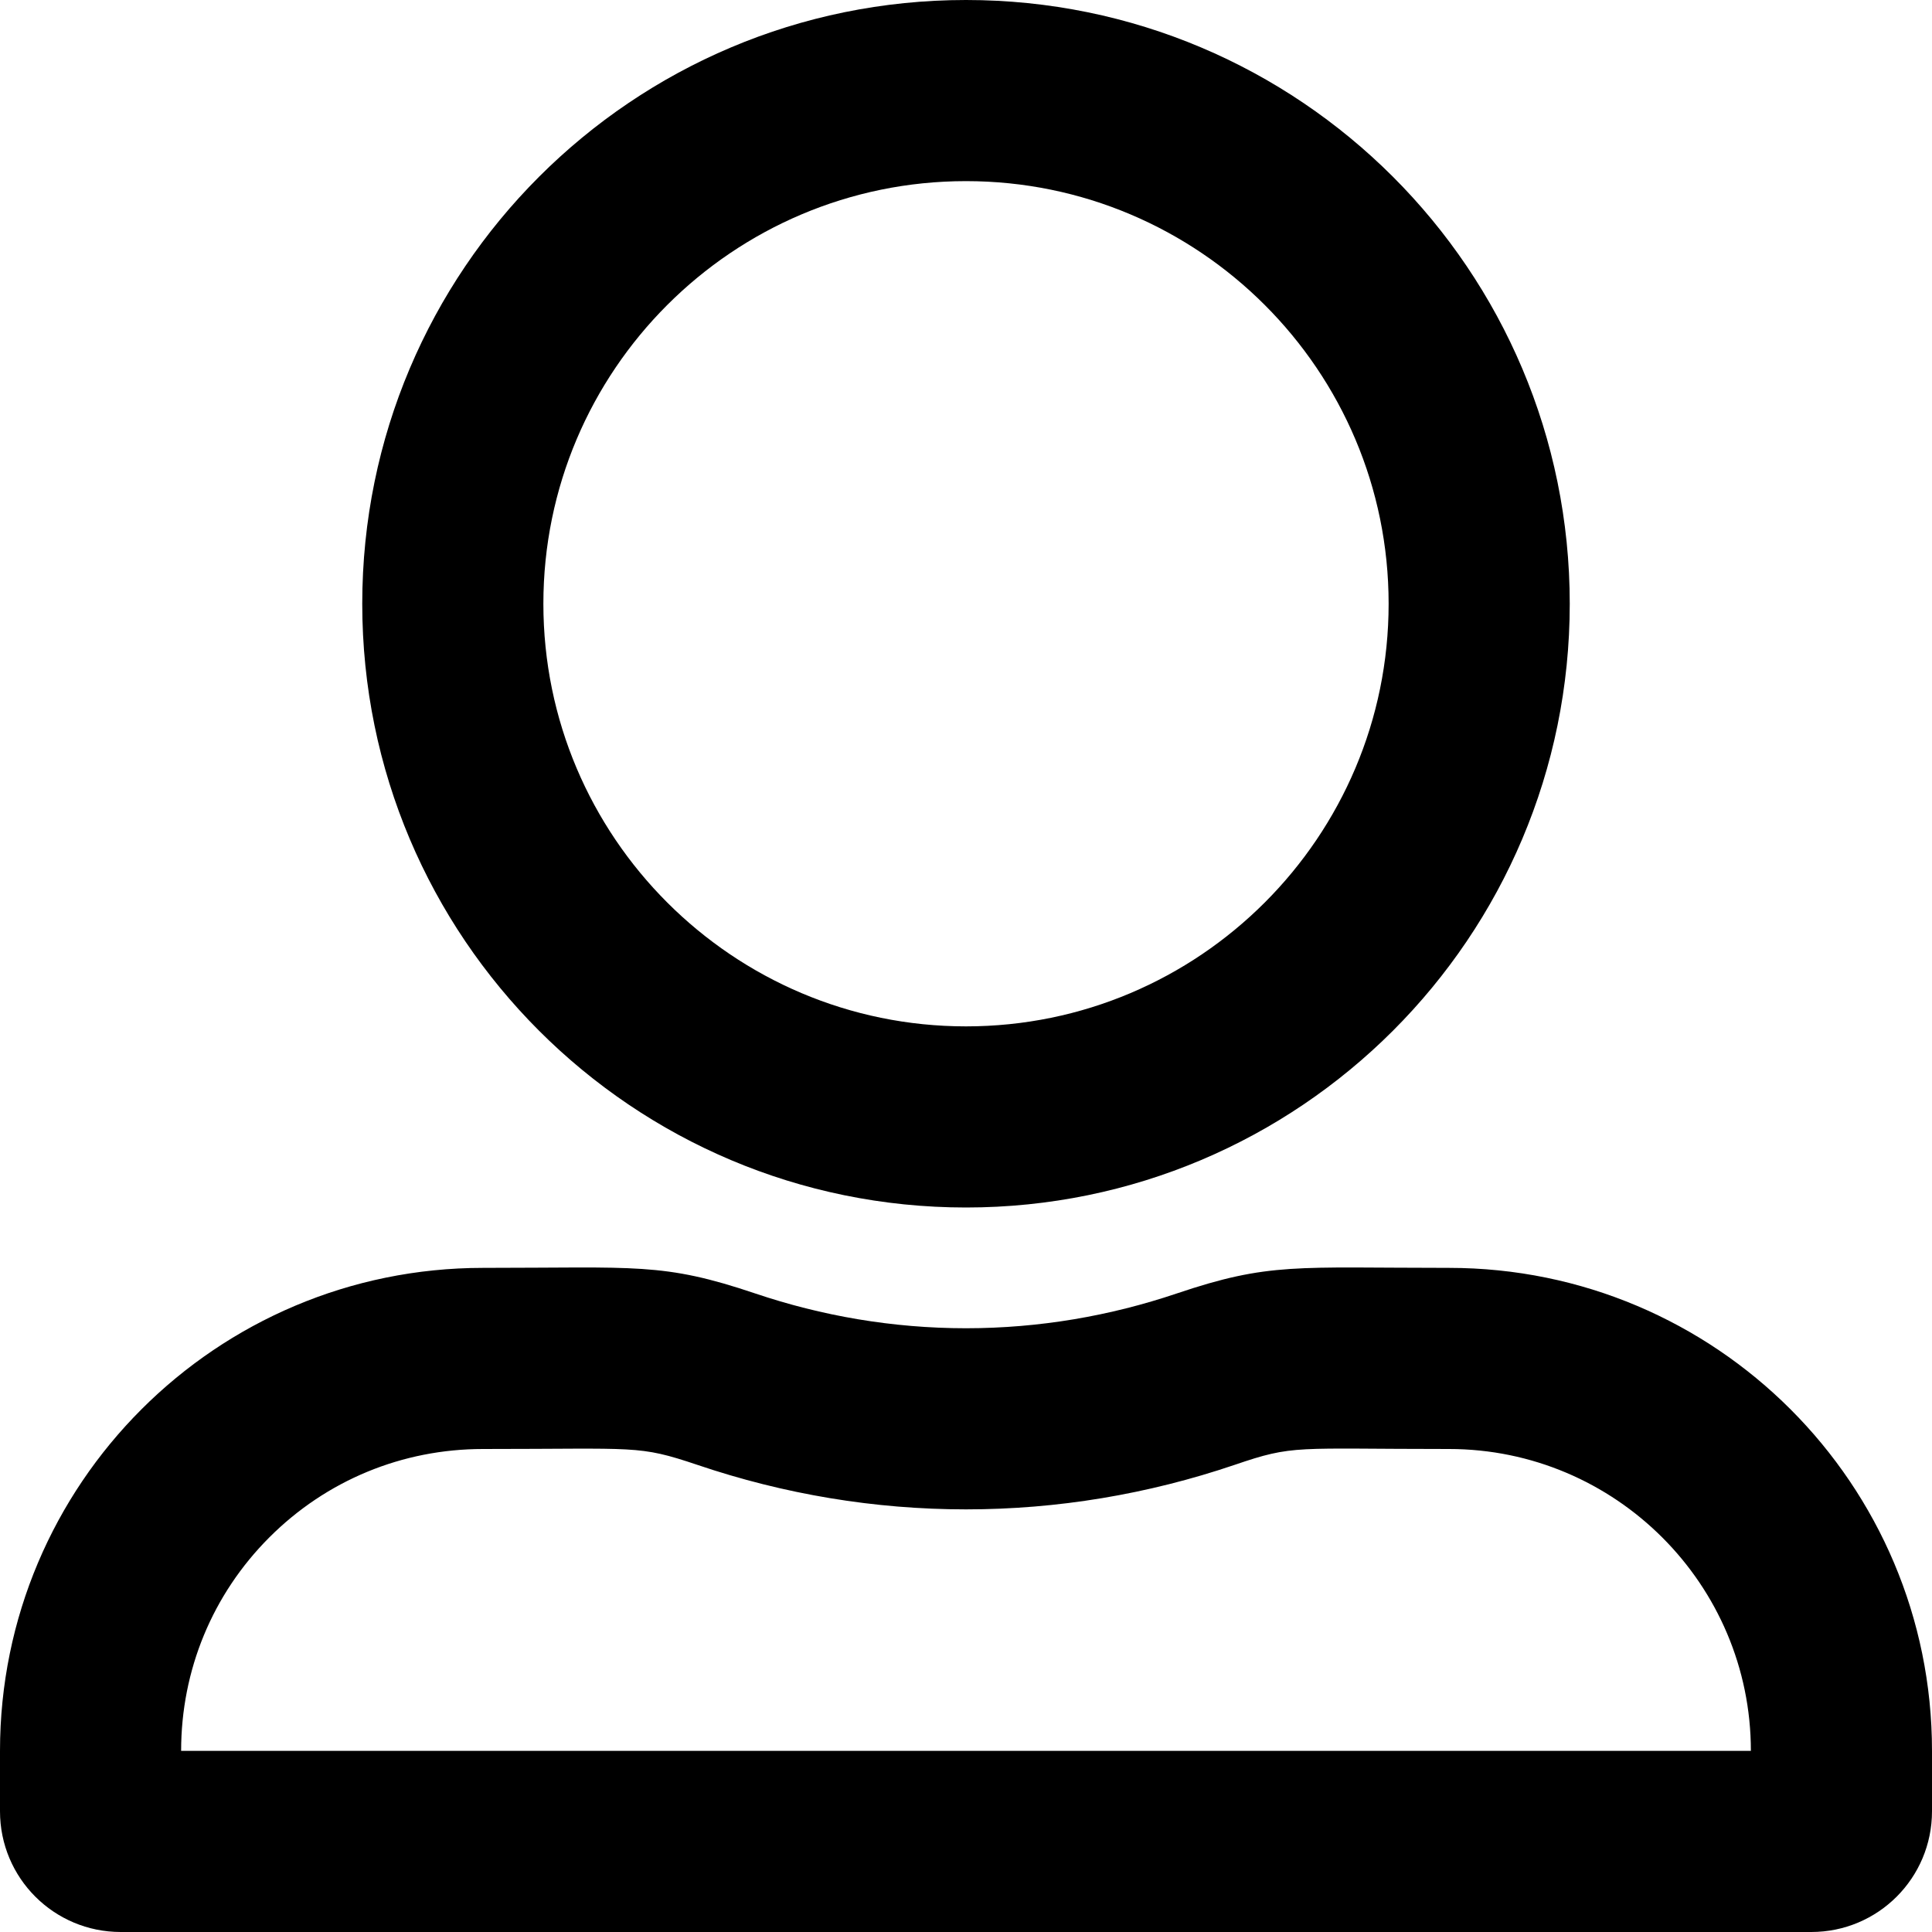
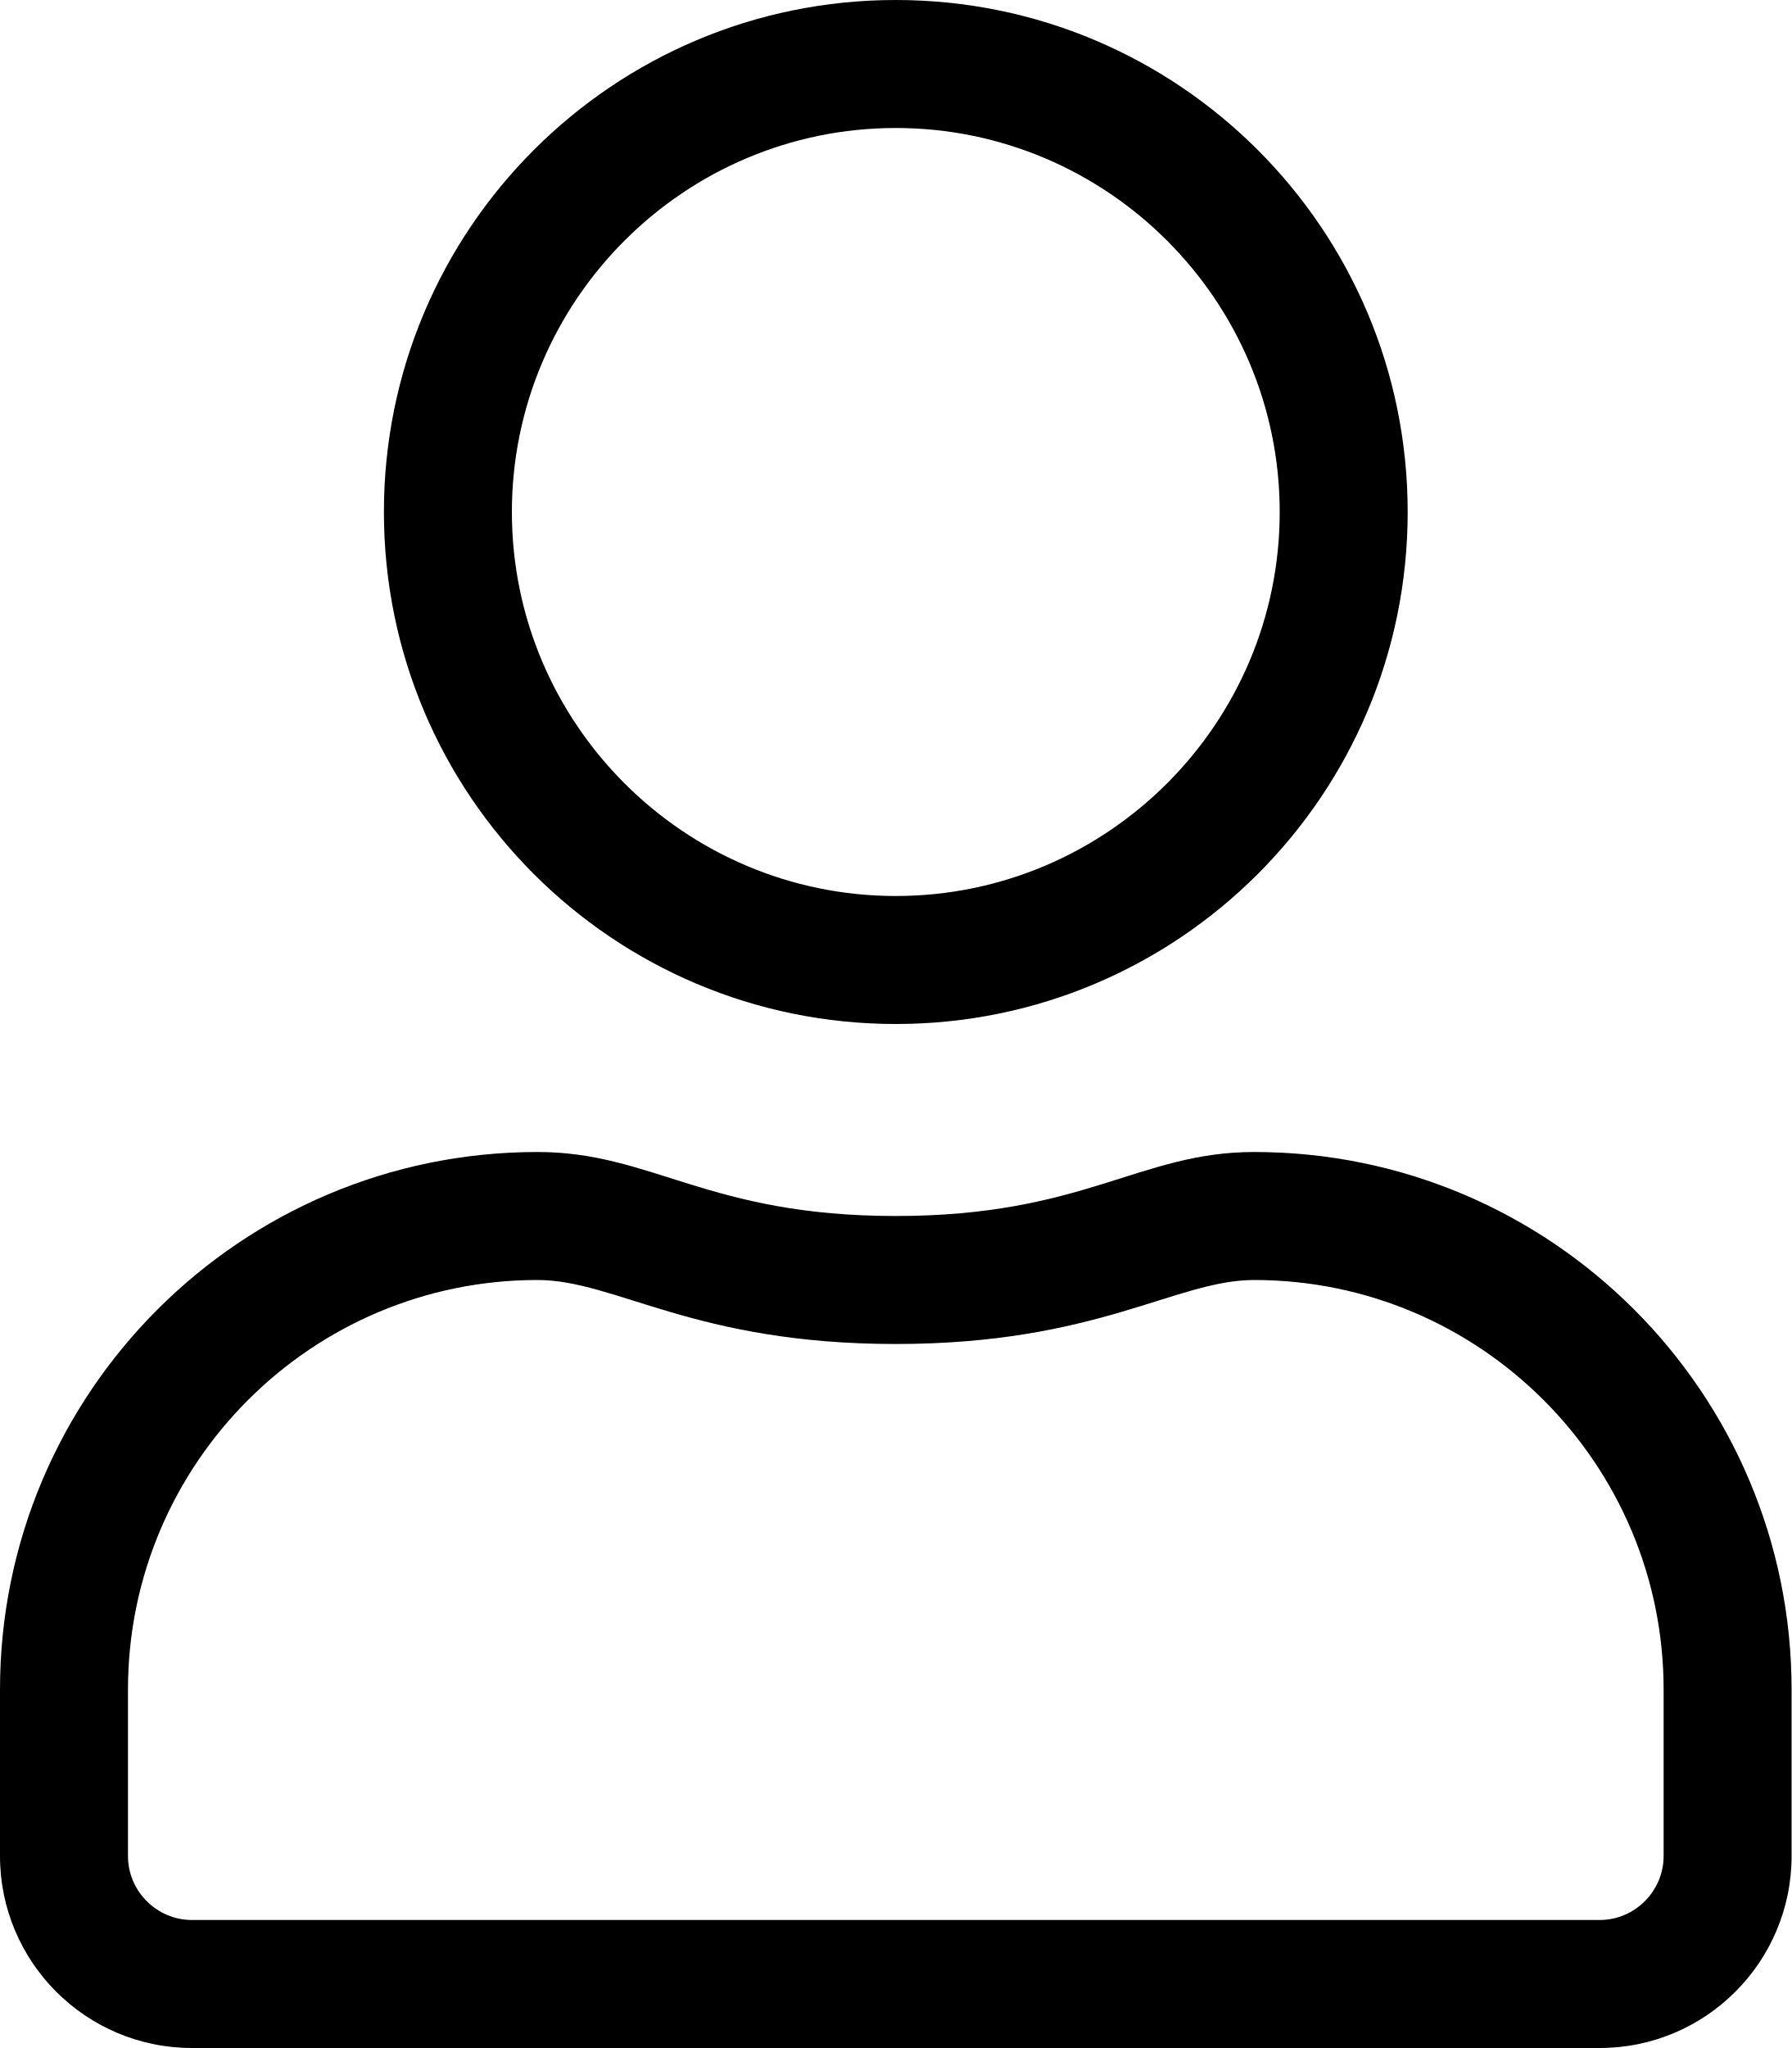
- <svg xmlns="http://www.w3.org/2000/svg" viewBox="0 0 512 512">
-   <path d="M384 336c-40.6 0-47.6-1.5-72.2 6.8-17.5 5.9-36.3 9.2-55.8 9.2s-38.3-3.3-55.8-9.2c-24.6-8.3-31.5-6.8-72.2-6.8C57.3 336 0 393.3 0 464v16c0 17.7 14.3 32 32 32h448c17.7 0 32-14.3 32-32v-16c0-70.7-57.3-128-128-128zm80 128H48c0-21.4 8.3-41.5 23.4-56.6C86.5 392.3 106.6 384 128 384c41.1 0 41-1.1 56.8 4.2 23 7.8 47 11.8 71.2 11.8 24.2 0 48.2-4 71.2-11.8 15.8-5.4 15.7-4.2 56.8-4.2 44.1 0 80 35.9 80 80zM256 320c88.4 0 160-71.6 160-160S344.4 0 256 0 96 71.6 96 160s71.6 160 160 160zm0-272c61.8 0 112 50.2 112 112s-50.2 112-112 112-112-50.2-112-112S194.2 48 256 48z" />
+ <svg xmlns="http://www.w3.org/2000/svg" viewBox="0 0 448 512">
+   <path d="M313.6 288c-28.7 0-42.5 16-89.6 16-47.1 0-60.8-16-89.6-16C60.2 288 0 348.2 0 422.4V464c0 26.5 21.5 48 48 48h352c26.5 0 48-21.5 48-48v-41.6c0-74.2-60.2-134.4-134.4-134.4zM416 464c0 8.8-7.2 16-16 16H48c-8.8 0-16-7.2-16-16v-41.6C32 365.9 77.9 320 134.4 320c19.6 0 39.1 16 89.6 16 50.4 0 70-16 89.6-16 56.5 0 102.4 45.9 102.4 102.4V464zM224 256c70.7 0 128-57.3 128-128S294.7 0 224 0 96 57.3 96 128s57.3 128 128 128zm0-224c52.9 0 96 43.1 96 96s-43.1 96-96 96-96-43.1-96-96 43.1-96 96-96z" />
</svg>
